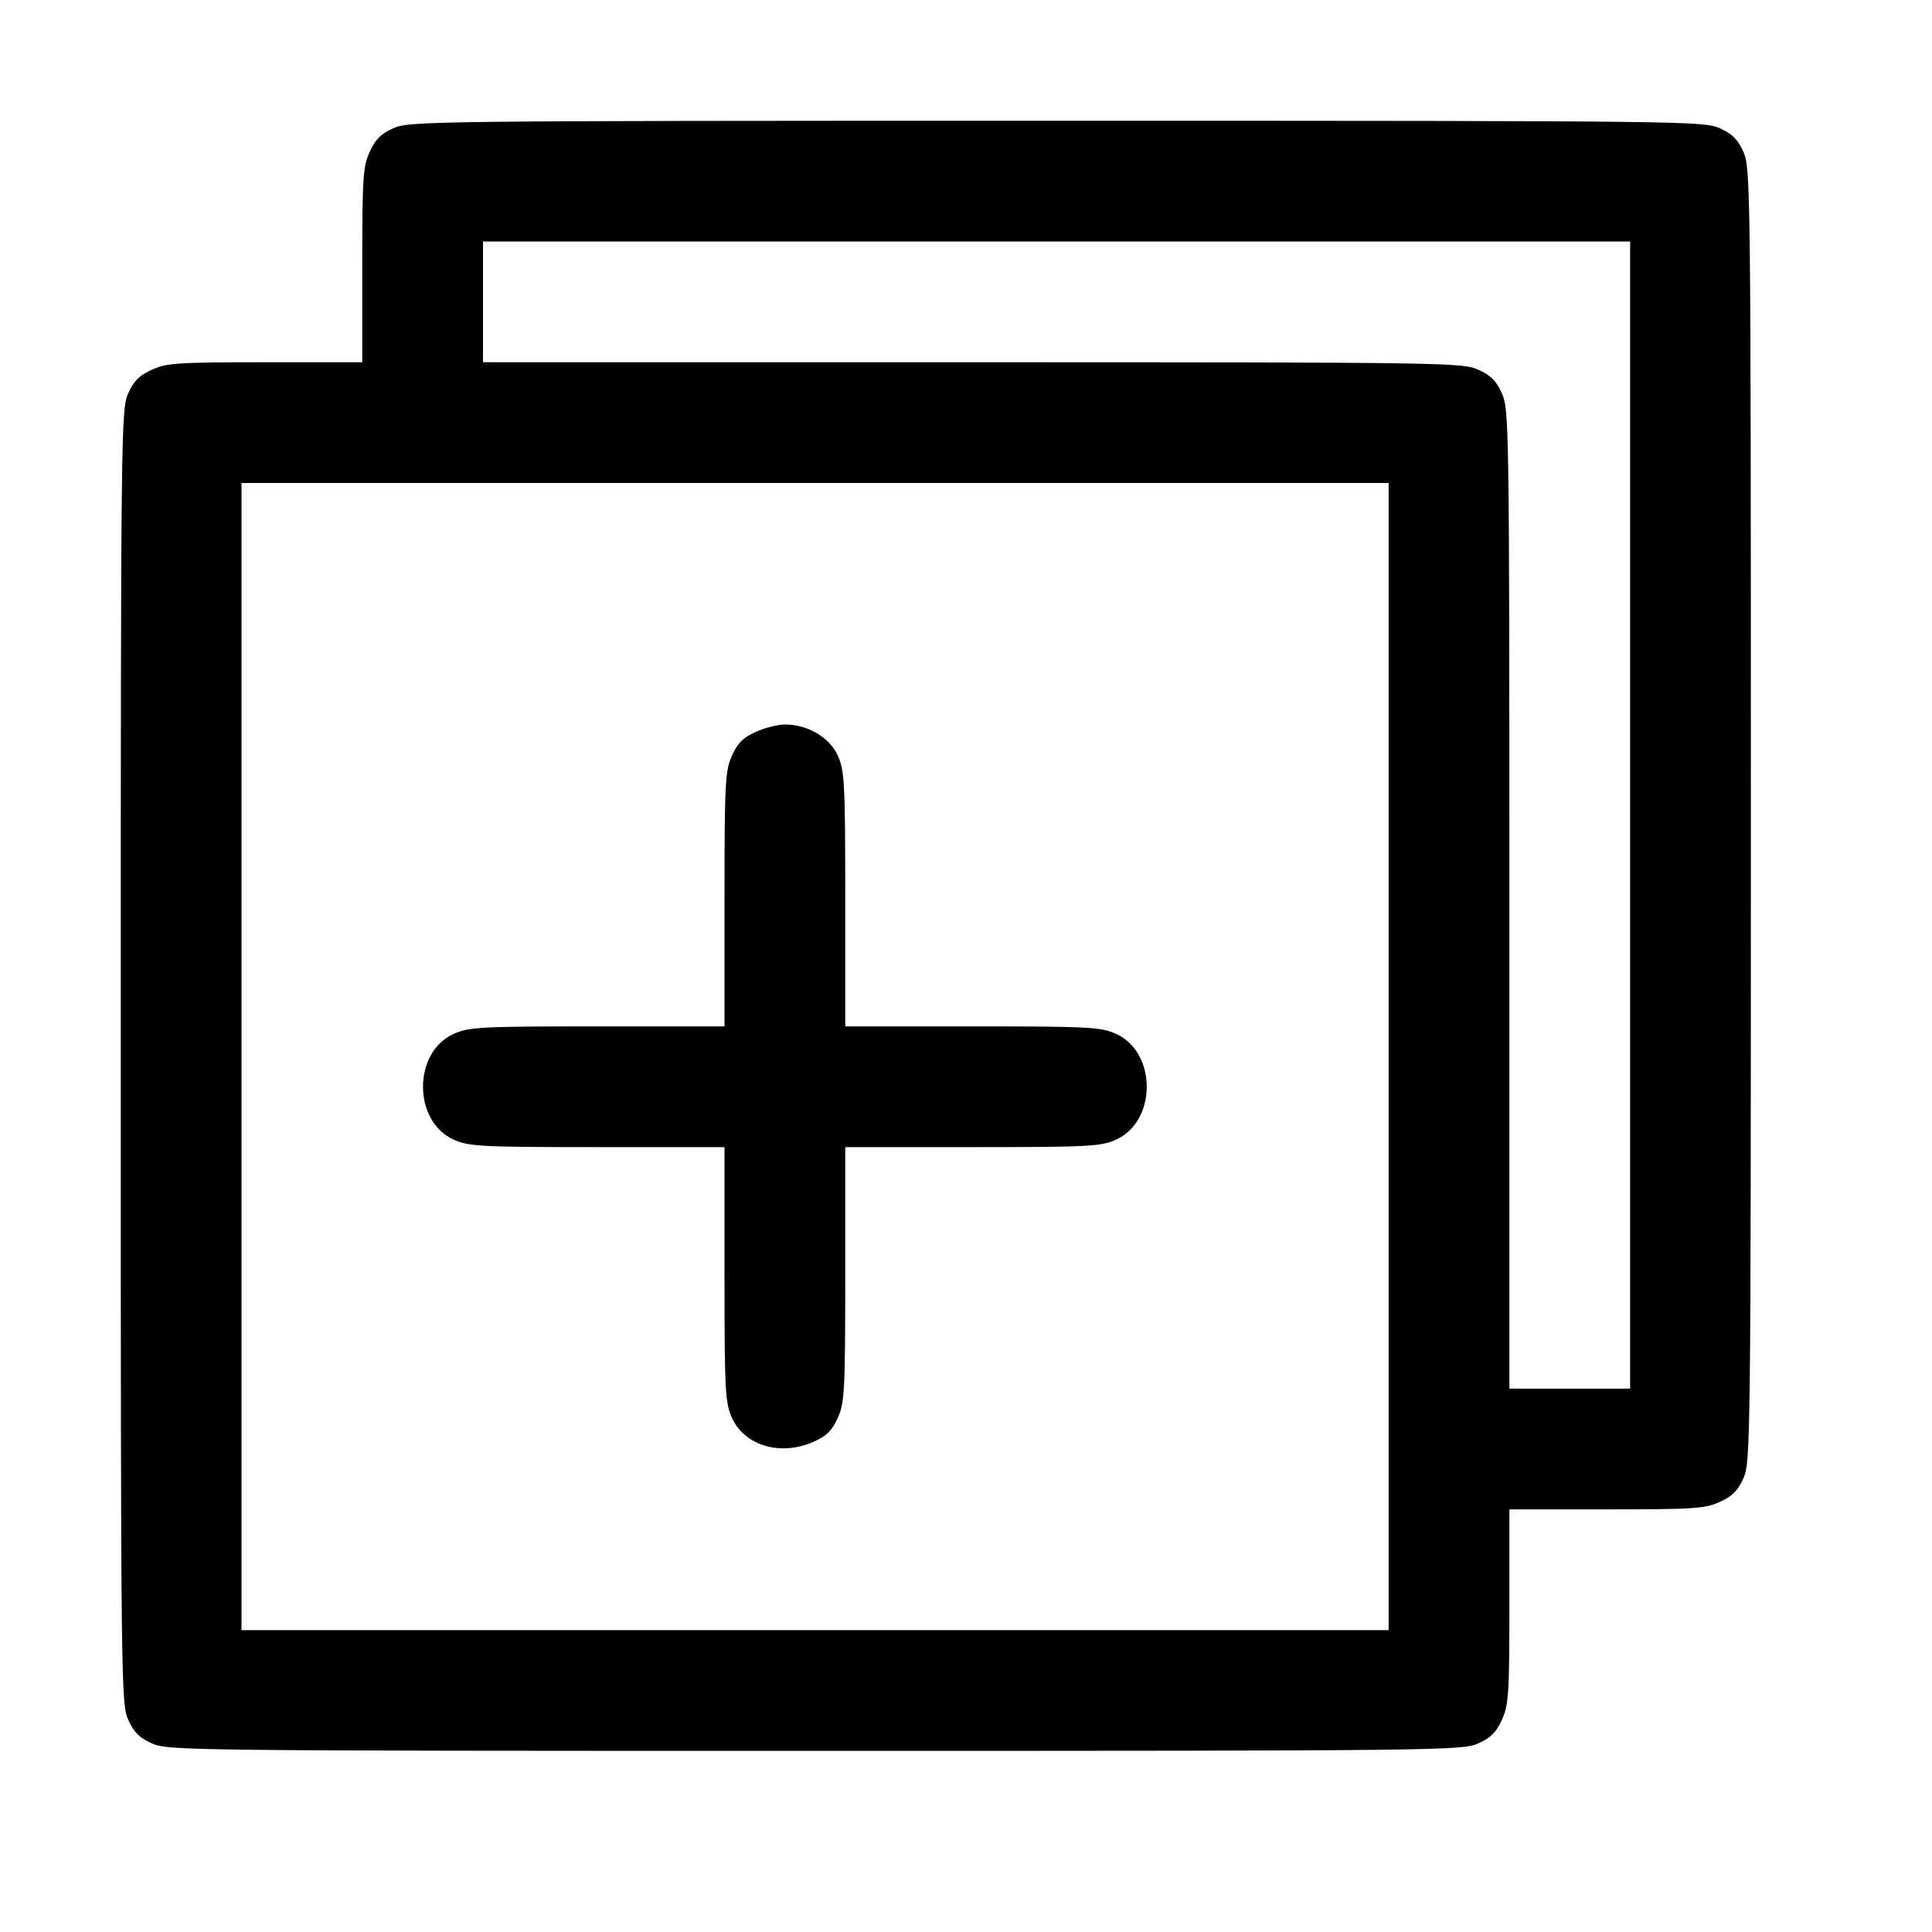
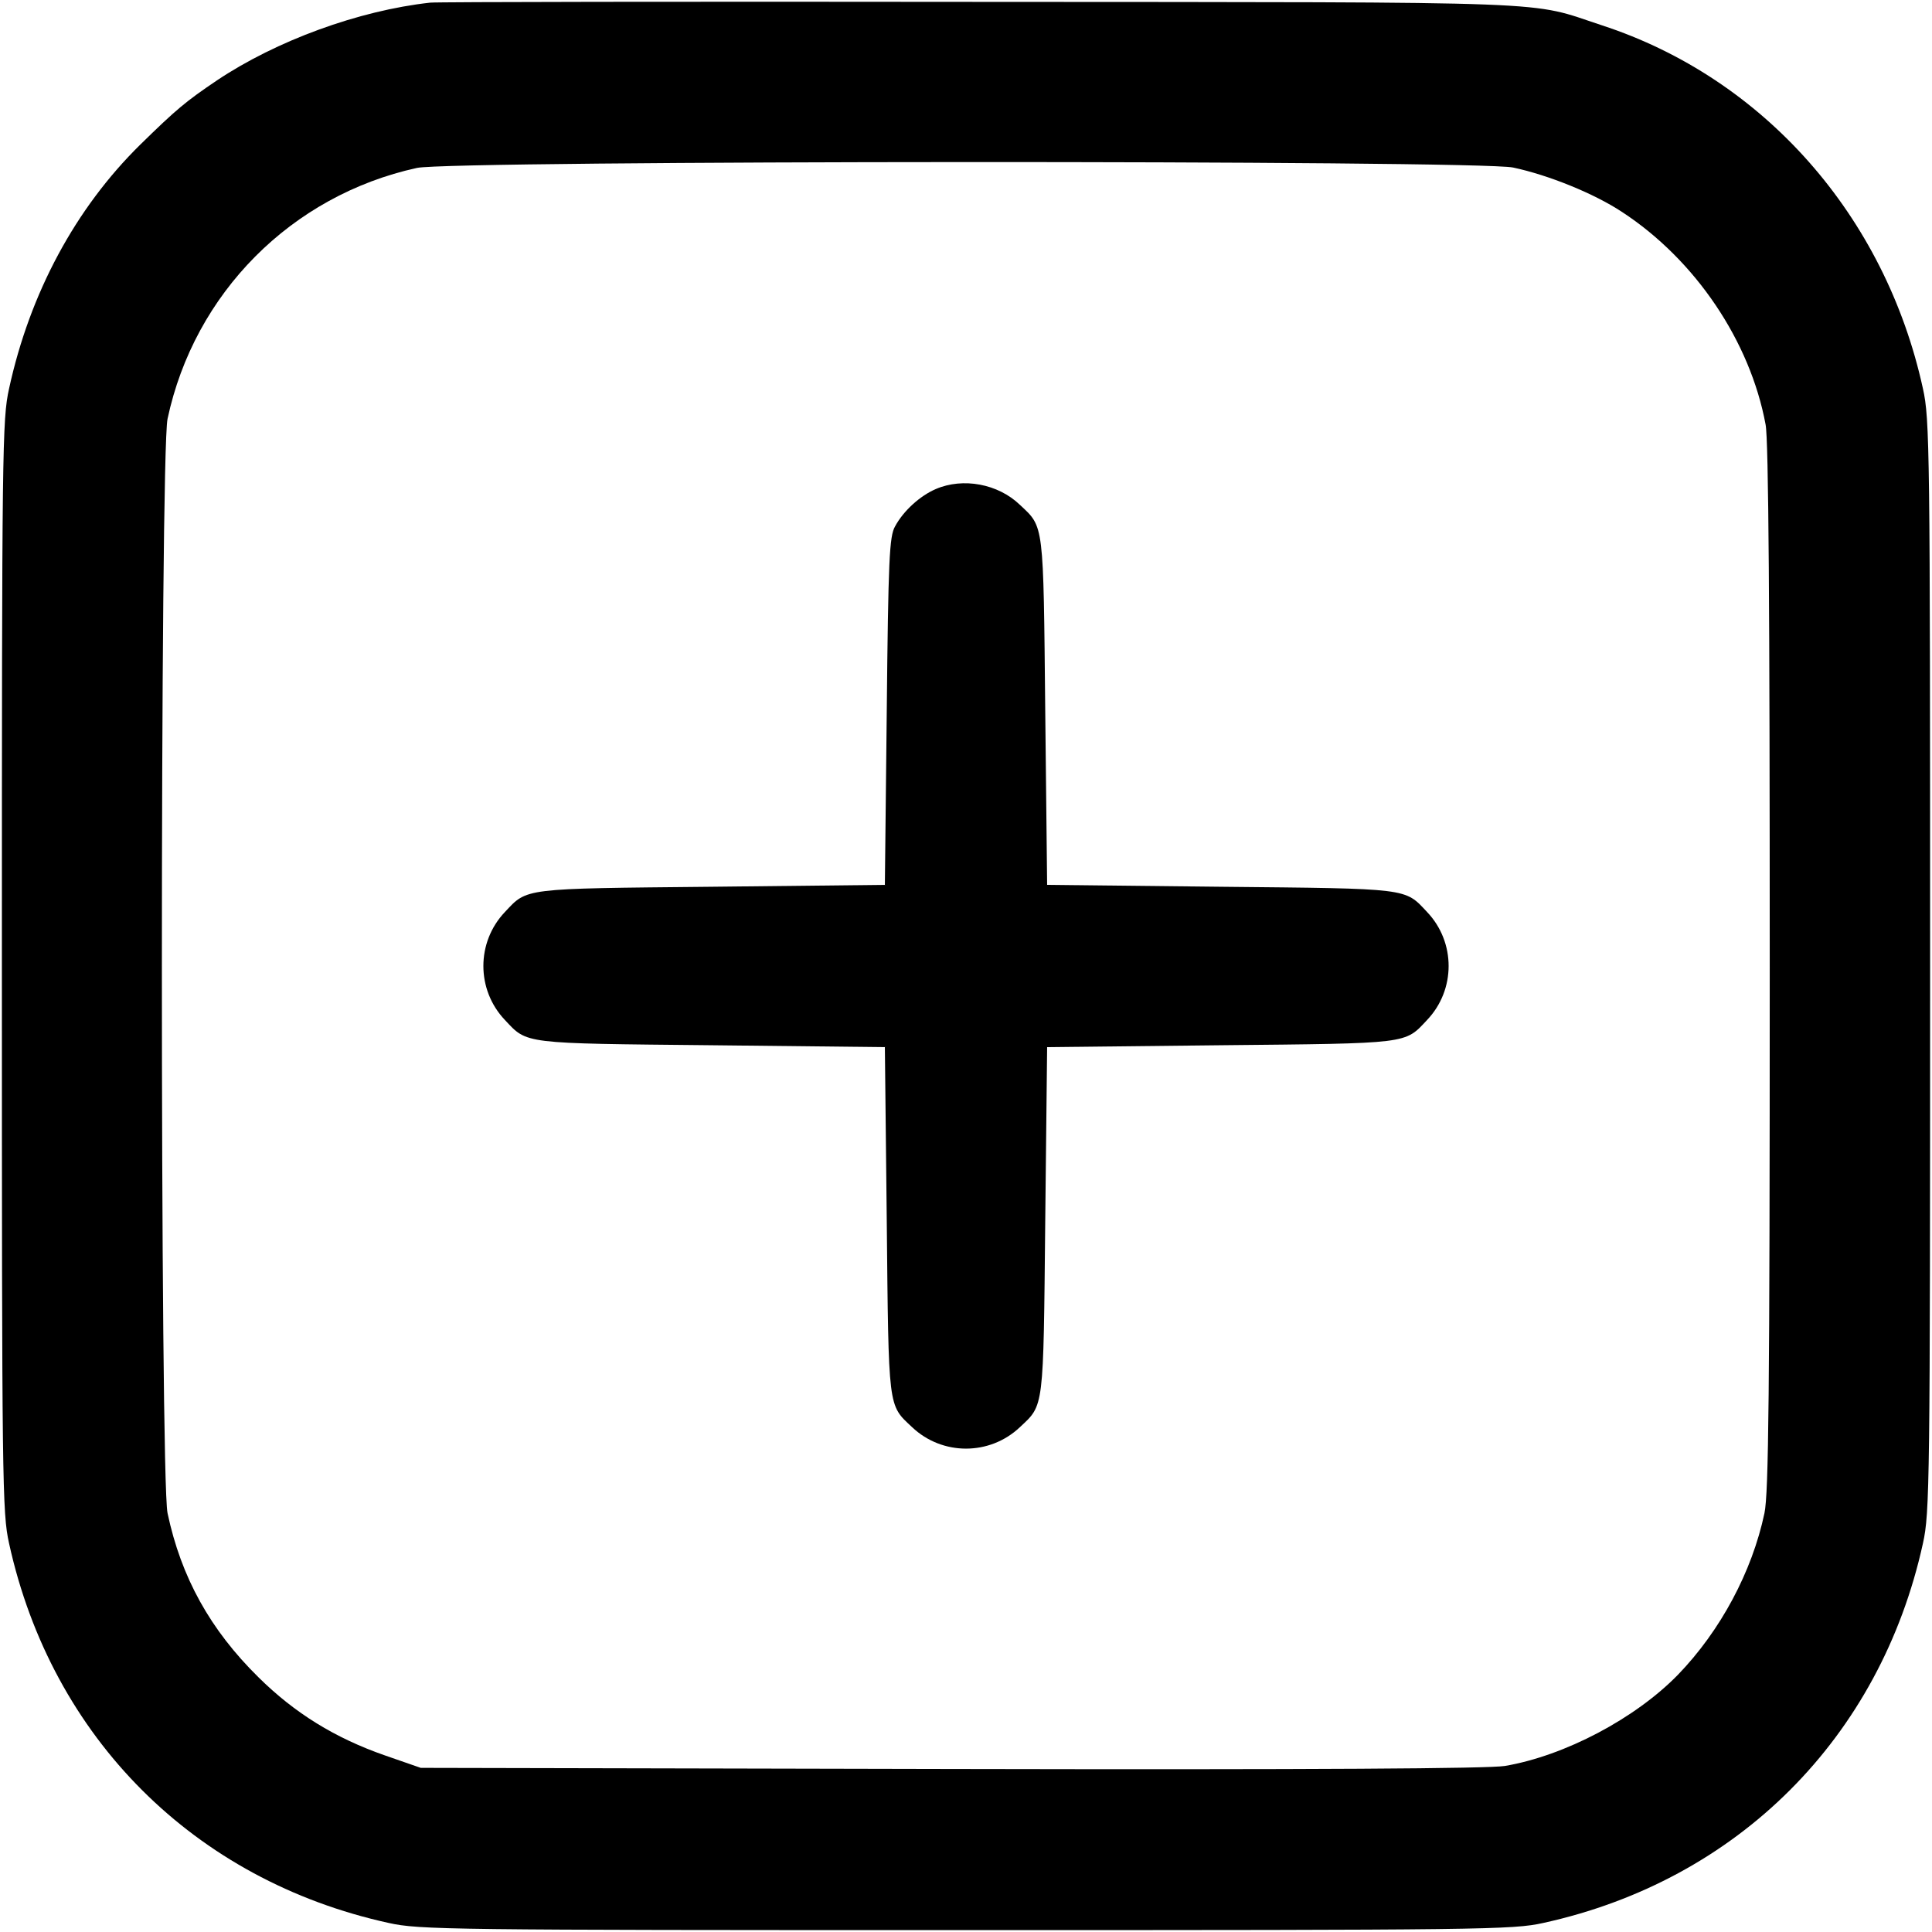
<svg xmlns="http://www.w3.org/2000/svg" version="1.0" width="512pt" height="512pt" viewBox="0 0 512 512" preserveAspectRatio="xMidYMid meet">
  <g transform="translate(0,512) scale(0.1,-0.1)" fill="#000000" stroke="none">
-     <path d="M1042 4780 c-33 -15 -47 -29 -62 -62 -18 -39 -20 -67 -20 -300 l0 -258 -257 0 c-234 0 -262 -2 -301 -20 -33 -15 -47 -29 -62 -62 -19 -42 -20 -81 -20 -1758 0 -1677 1 -1716 20 -1758 15 -33 29 -47 62 -62 42 -19 81 -20 1758 -20 1677 0 1716 1 1758 20 33 15 47 29 62 62 18 39 20 67 20 301 l0 257 258 0 c233 0 261 2 300 20 33 15 47 29 62 62 19 42 20 81 20 1758 0 1677 -1 1716 -20 1758 -15 33 -29 47 -62 62 -42 19 -81 20 -1758 20 -1677 0 -1716 -1 -1758 -20z m3278 -1820 l0 -1520 -160 0 -160 0 0 1298 c0 1263 -1 1298 -20 1340 -15 33 -29 47 -62 62 -42 19 -77 20 -1340 20 l-1298 0 0 160 0 160 1520 0 1520 0 0 -1520z m-640 -640 l0 -1520 -1520 0 -1520 0 0 1520 0 1520 1520 0 1520 0 0 -1520z" />
-     <path d="M2002 3180 c-33 -15 -47 -29 -62 -62 -18 -40 -20 -68 -20 -380 l0 -338 -337 0 c-313 0 -341 -2 -381 -20 -108 -49 -108 -231 0 -280 40 -18 68 -20 381 -20 l337 0 0 -337 c0 -313 2 -341 20 -381 34 -74 130 -102 218 -62 33 15 47 29 62 62 18 40 20 68 20 381 l0 337 338 0 c312 0 340 2 380 20 108 49 108 231 0 280 -40 18 -68 20 -380 20 l-338 0 0 338 c0 312 -2 340 -20 380 -22 48 -79 82 -140 82 -19 0 -54 -9 -78 -20z" />
+     <path d="M1140 5113 c-190 -21 -408 -101 -565 -206 -83 -56 -108 -77 -203 -170 -172 -169 -293 -394 -348 -647 -18 -81 -19 -156 -19 -1530 0 -1374 1 -1449 19 -1530 113 -515 491 -893 1006 -1006 81 -18 156 -19 1530 -19 1374 0 1449 1 1530 19 515 113 893 491 1006 1006 18 81 19 156 19 1530 0 1374 -1 1449 -19 1530 -100 458 -422 823 -851 963 -198 65 -78 61 -1645 62 -784 1 -1441 0 -1460 -2z m2870 -437 c94 -20 215 -69 289 -118 194 -127 339 -342 380 -563 8 -40 11 -490 11 -1439 0 -1137 -3 -1393 -14 -1446 -33 -156 -117 -312 -229 -428 -113 -116 -300 -215 -459 -242 -44 -7 -496 -10 -1468 -8 l-1405 3 -95 33 c-132 46 -239 112 -335 207 -128 126 -205 265 -241 435 -20 97 -20 2803 0 2900 71 333 328 592 661 665 91 20 2811 21 2905 1z" />
+     <path d="M2480 3824 c-42 -18 -86 -58 -108 -99 -15 -26 -18 -86 -22 -490 l-5 -460 -460 -5 c-503 -5 -487 -3 -547 -67 -76 -80 -76 -206 0 -286 60 -64 44 -62 547 -67 l460 -5 5 -460 c5 -503 3 -487 67 -547 80 -76 206 -76 286 0 64 60 62 44 67 547 l5 460 460 5 c503 5 487 3 547 67 76 80 76 206 0 286 -60 64 -44 62 -547 67 l-460 5 -5 460 c-5 503 -3 487 -67 547 -58 56 -151 73 -223 42z" />
  </g>
</svg>
